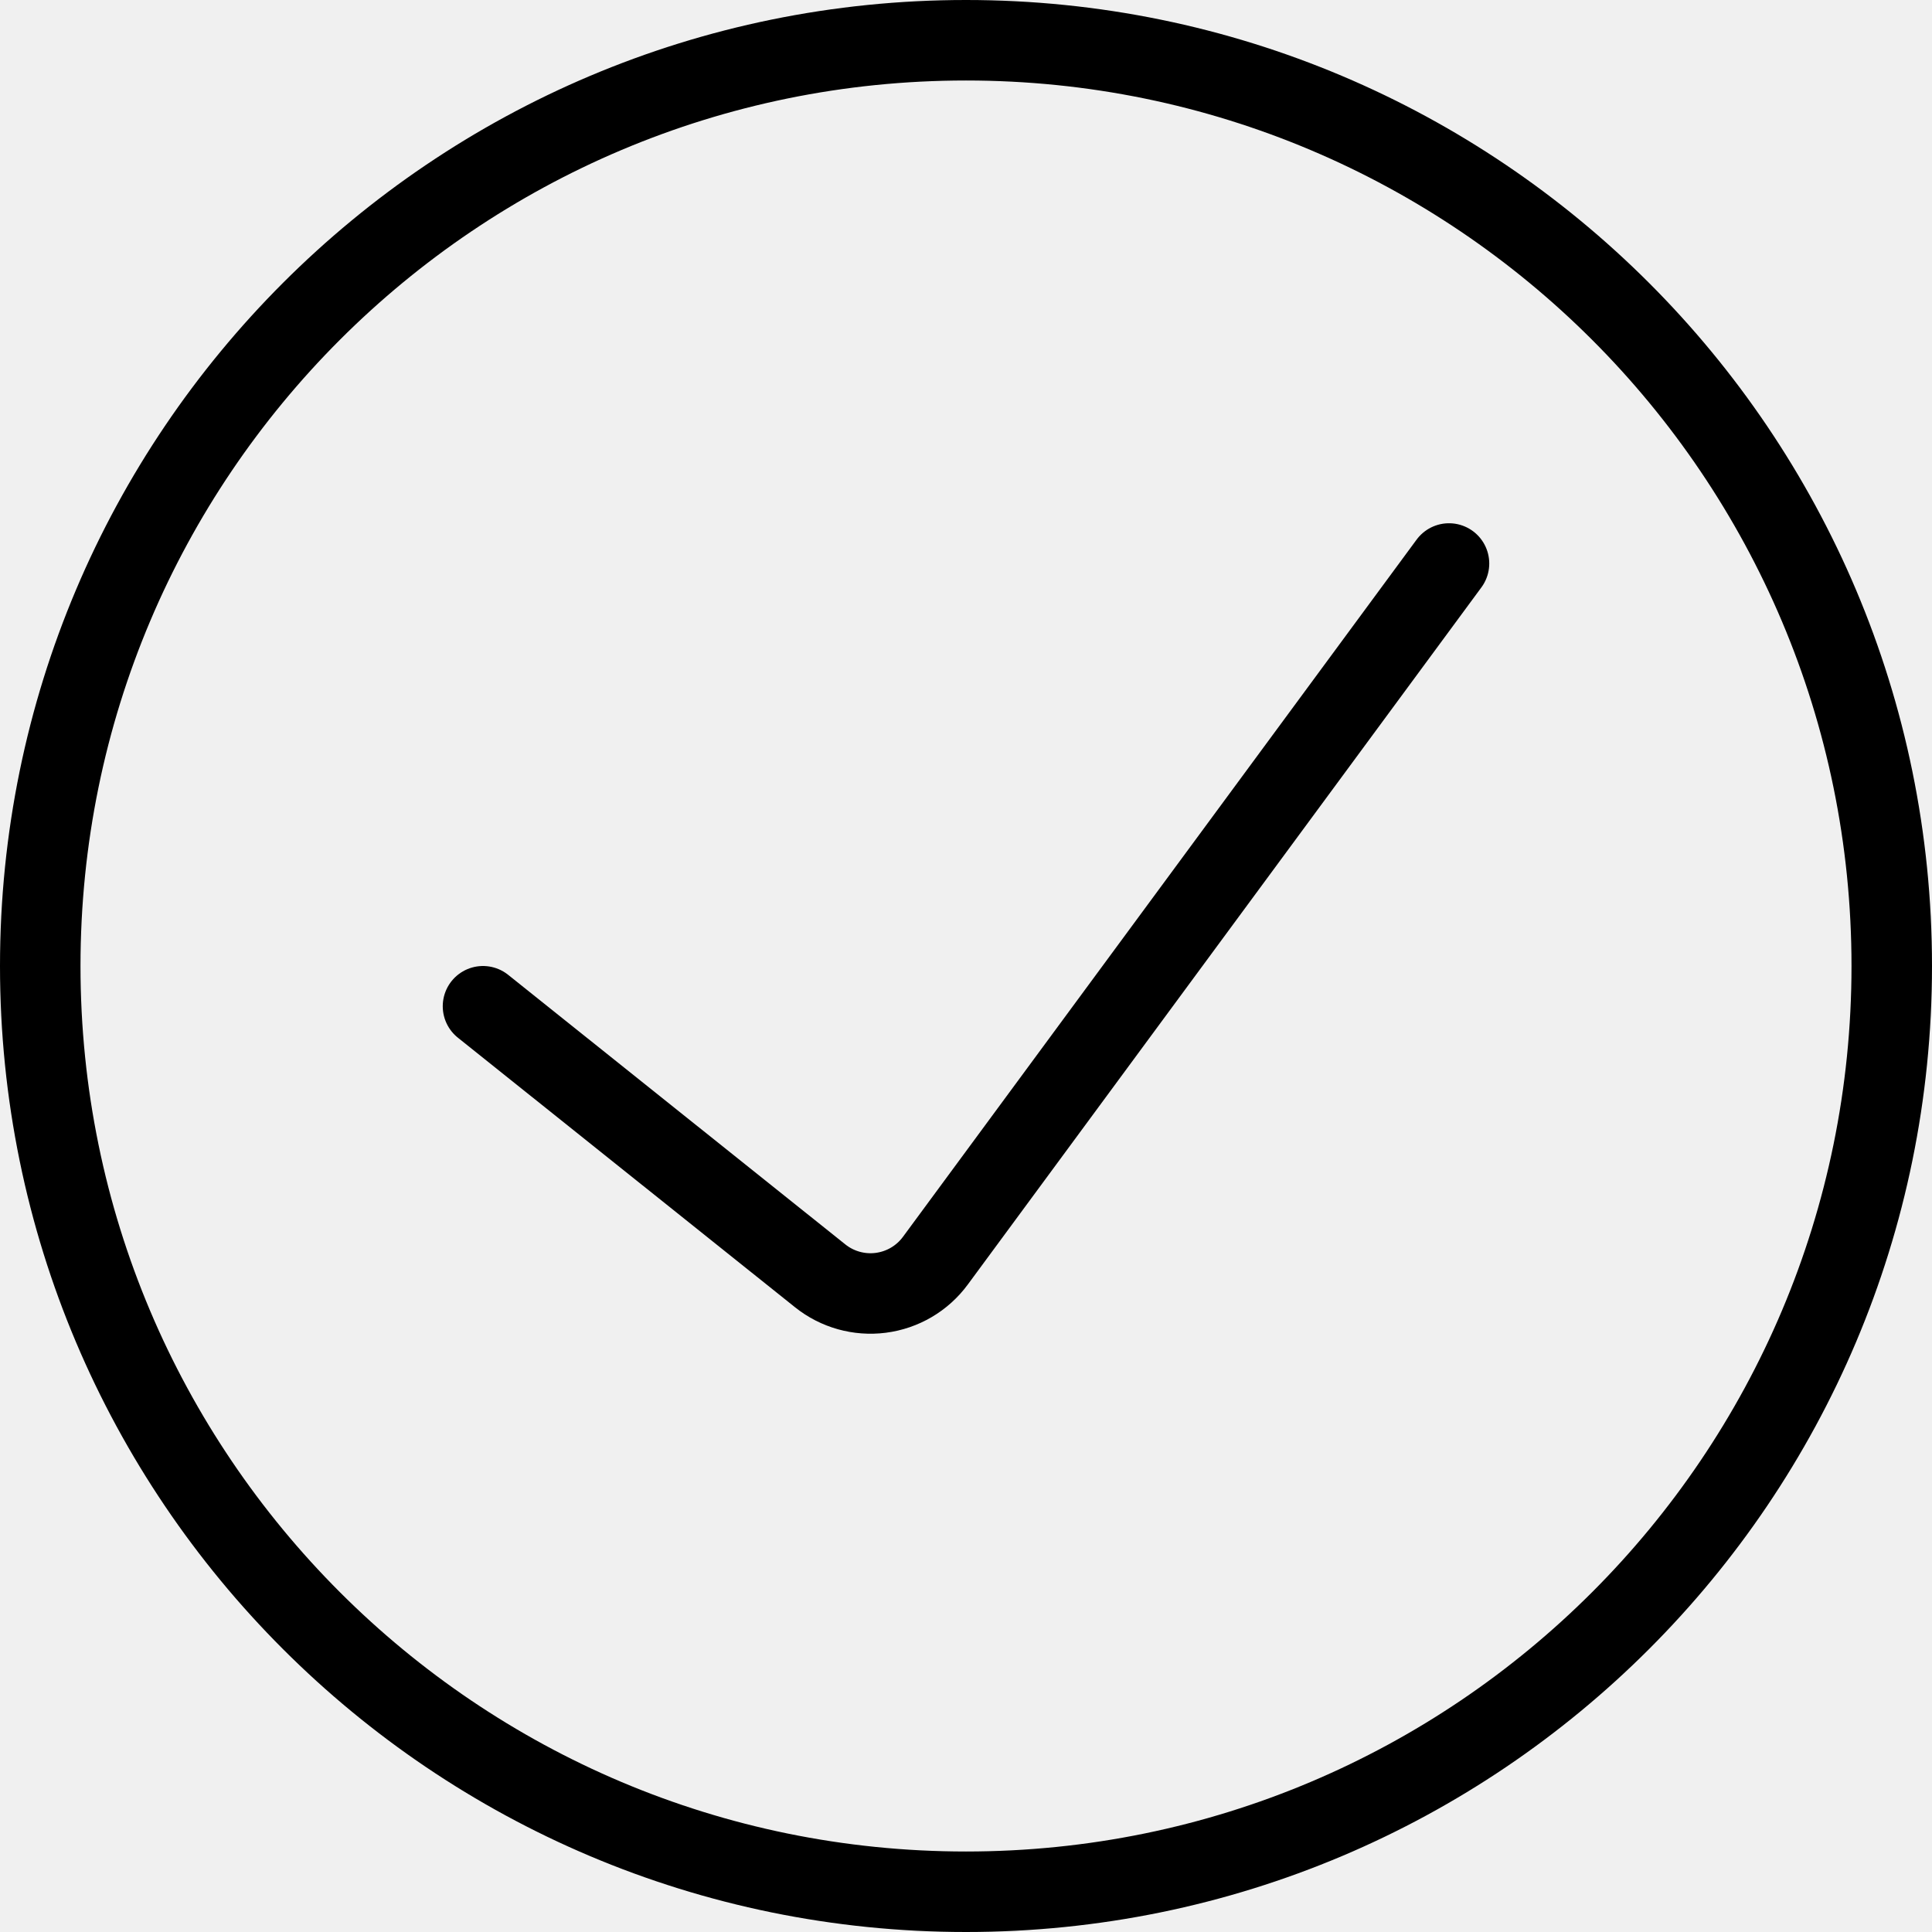
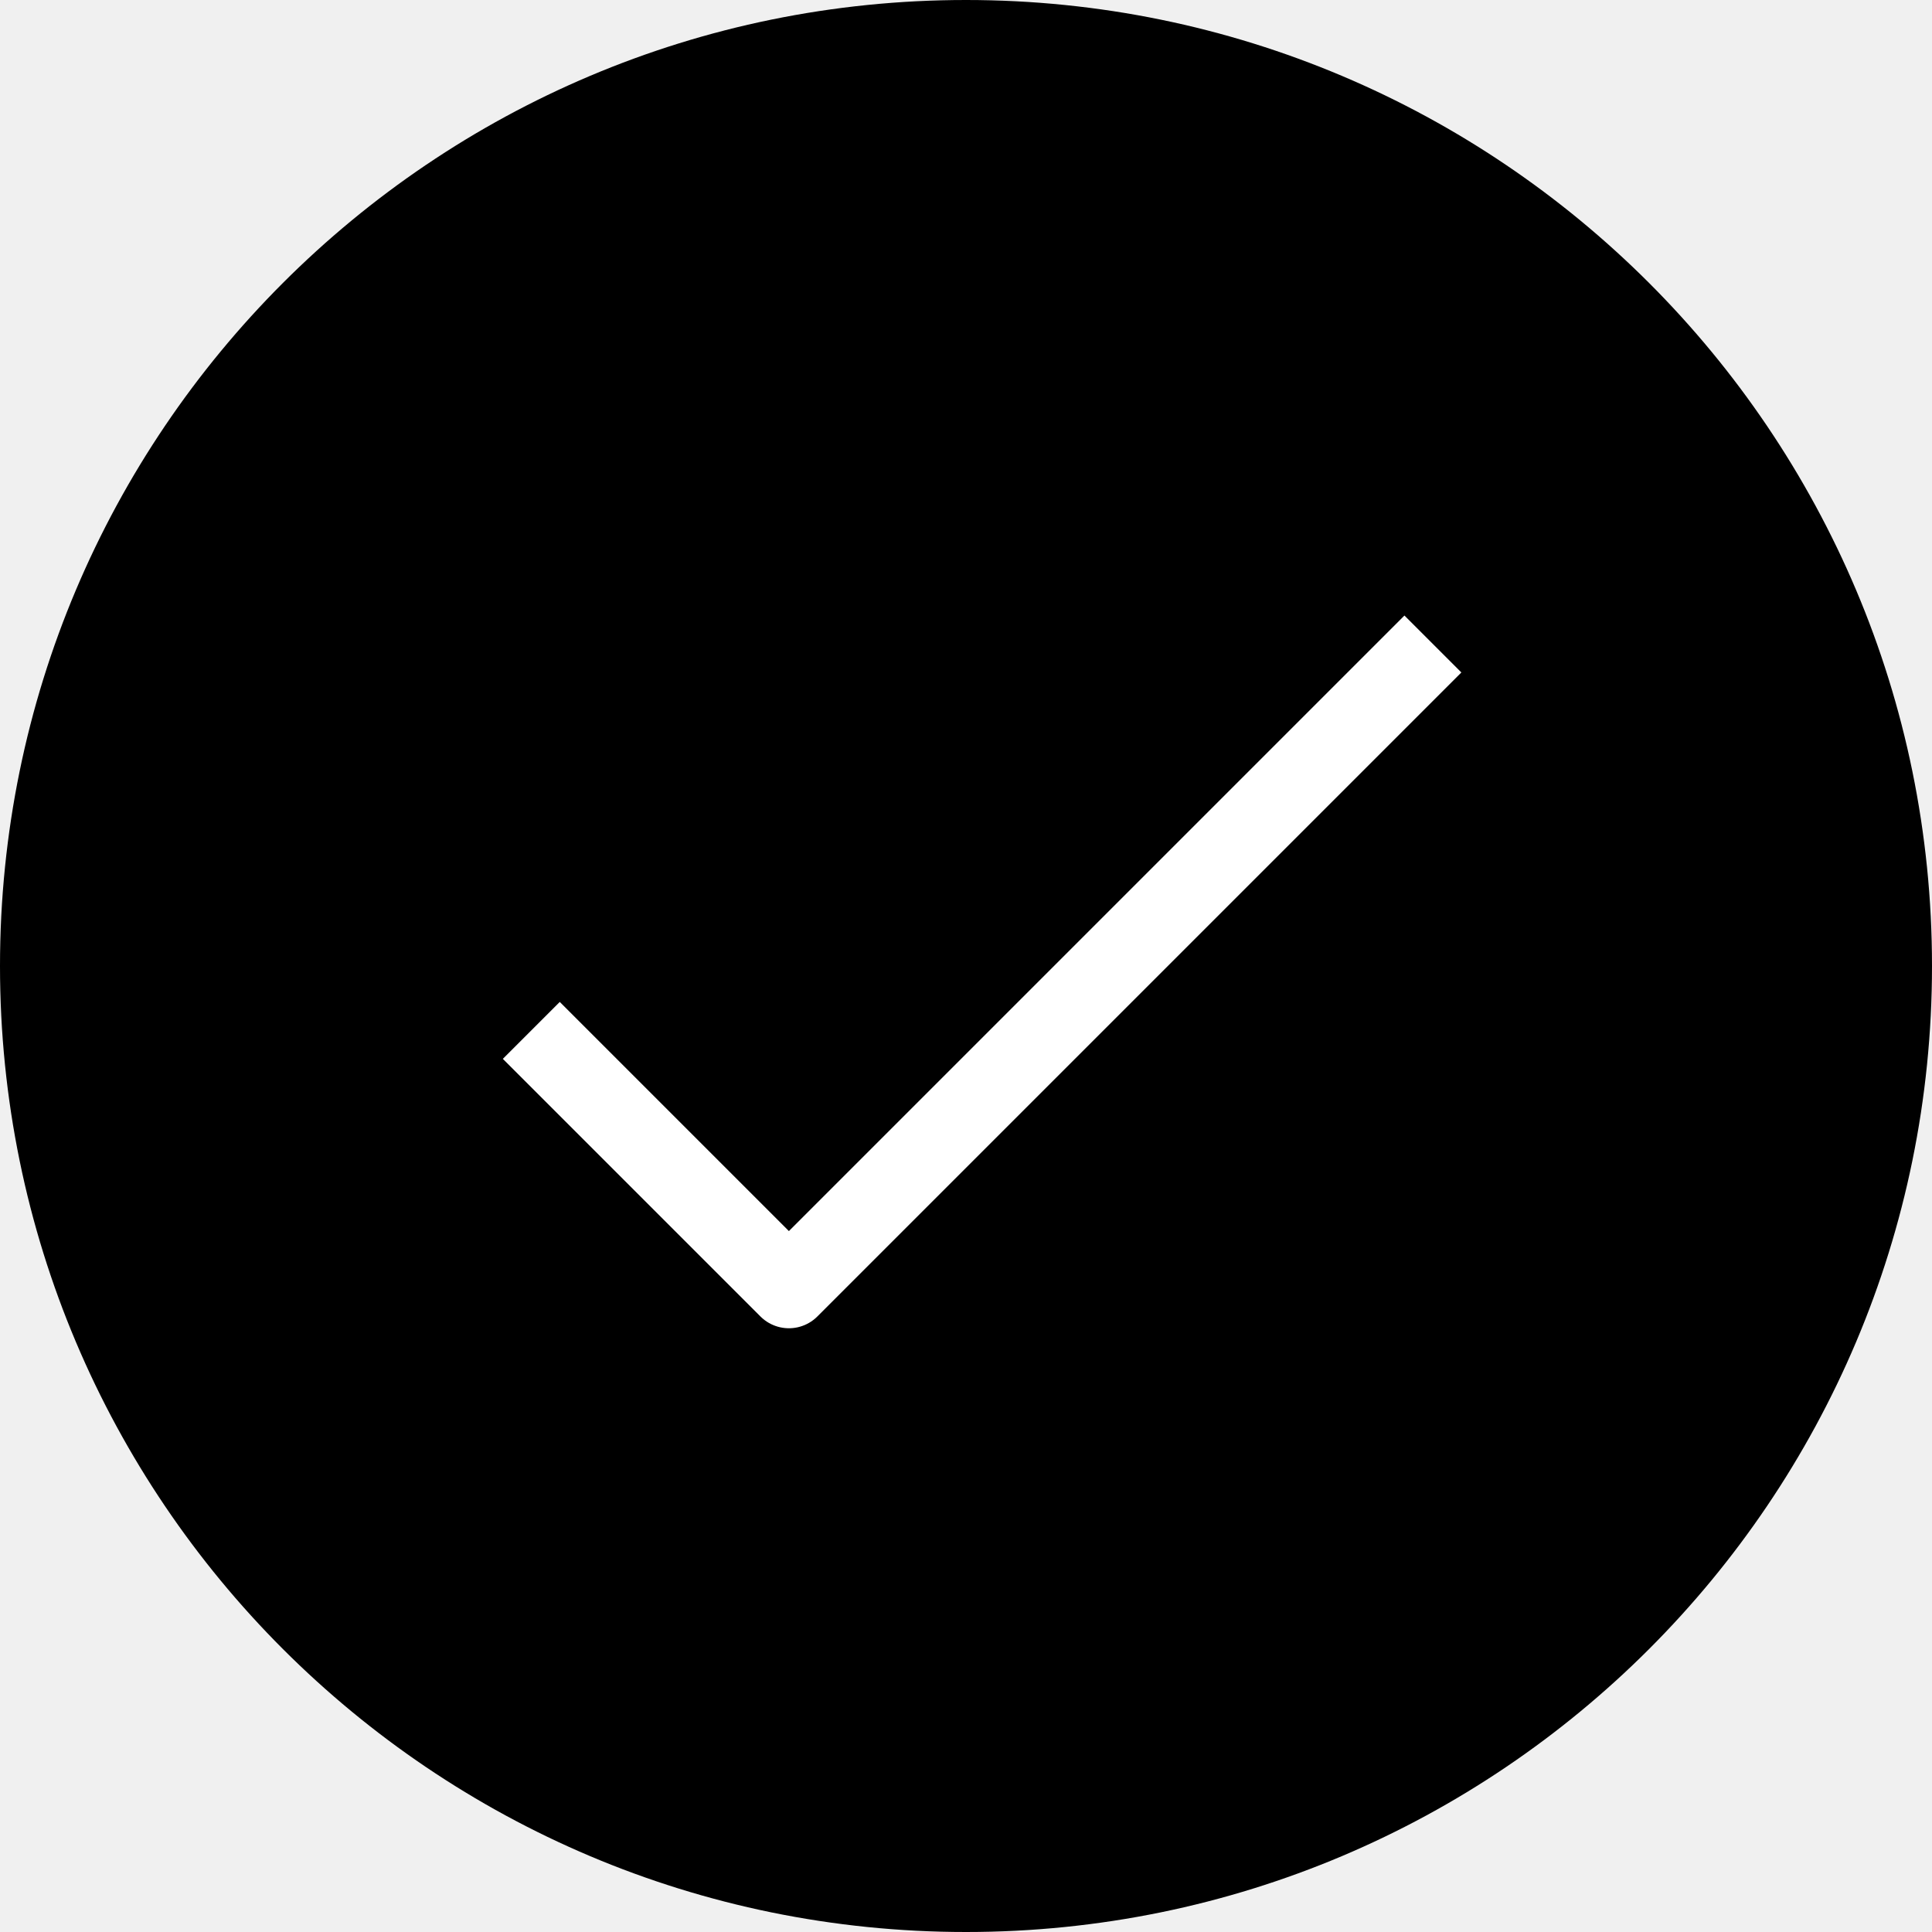
- <svg xmlns="http://www.w3.org/2000/svg" viewBox="0 0 24 24" id="Check-Circle-1--Streamline-Ultimate.svg">
-   <g>
-     <path d="m18 7 -6.38 8.66a1 1 0 0 1 -0.68 0.4 1 1 0 0 1 -0.75 -0.21L6 12.5" fill="none" stroke="currentColor" stroke-linecap="round" stroke-linejoin="round" stroke-width="1" />
-     <path d="M0.5 12a11.5 11.5 0 1 0 23 0 11.5 11.5 0 1 0 -23 0" fill="none" stroke="currentColor" stroke-linecap="round" stroke-linejoin="round" stroke-width="1" />
-   </g>
+ <svg xmlns="http://www.w3.org/2000/svg" viewBox="0 0 24 24">
+   <path d="M0 12a12 12 0 1 0 24 0 12 12 0 1 0 -24 0" fill="currentColor" stroke-width="1" />
+   <path d="M6.6 12.8 9.8 16l8 -8" fill="none" stroke="#ffffff" stroke-linejoin="round" stroke-width="1" />
</svg>
